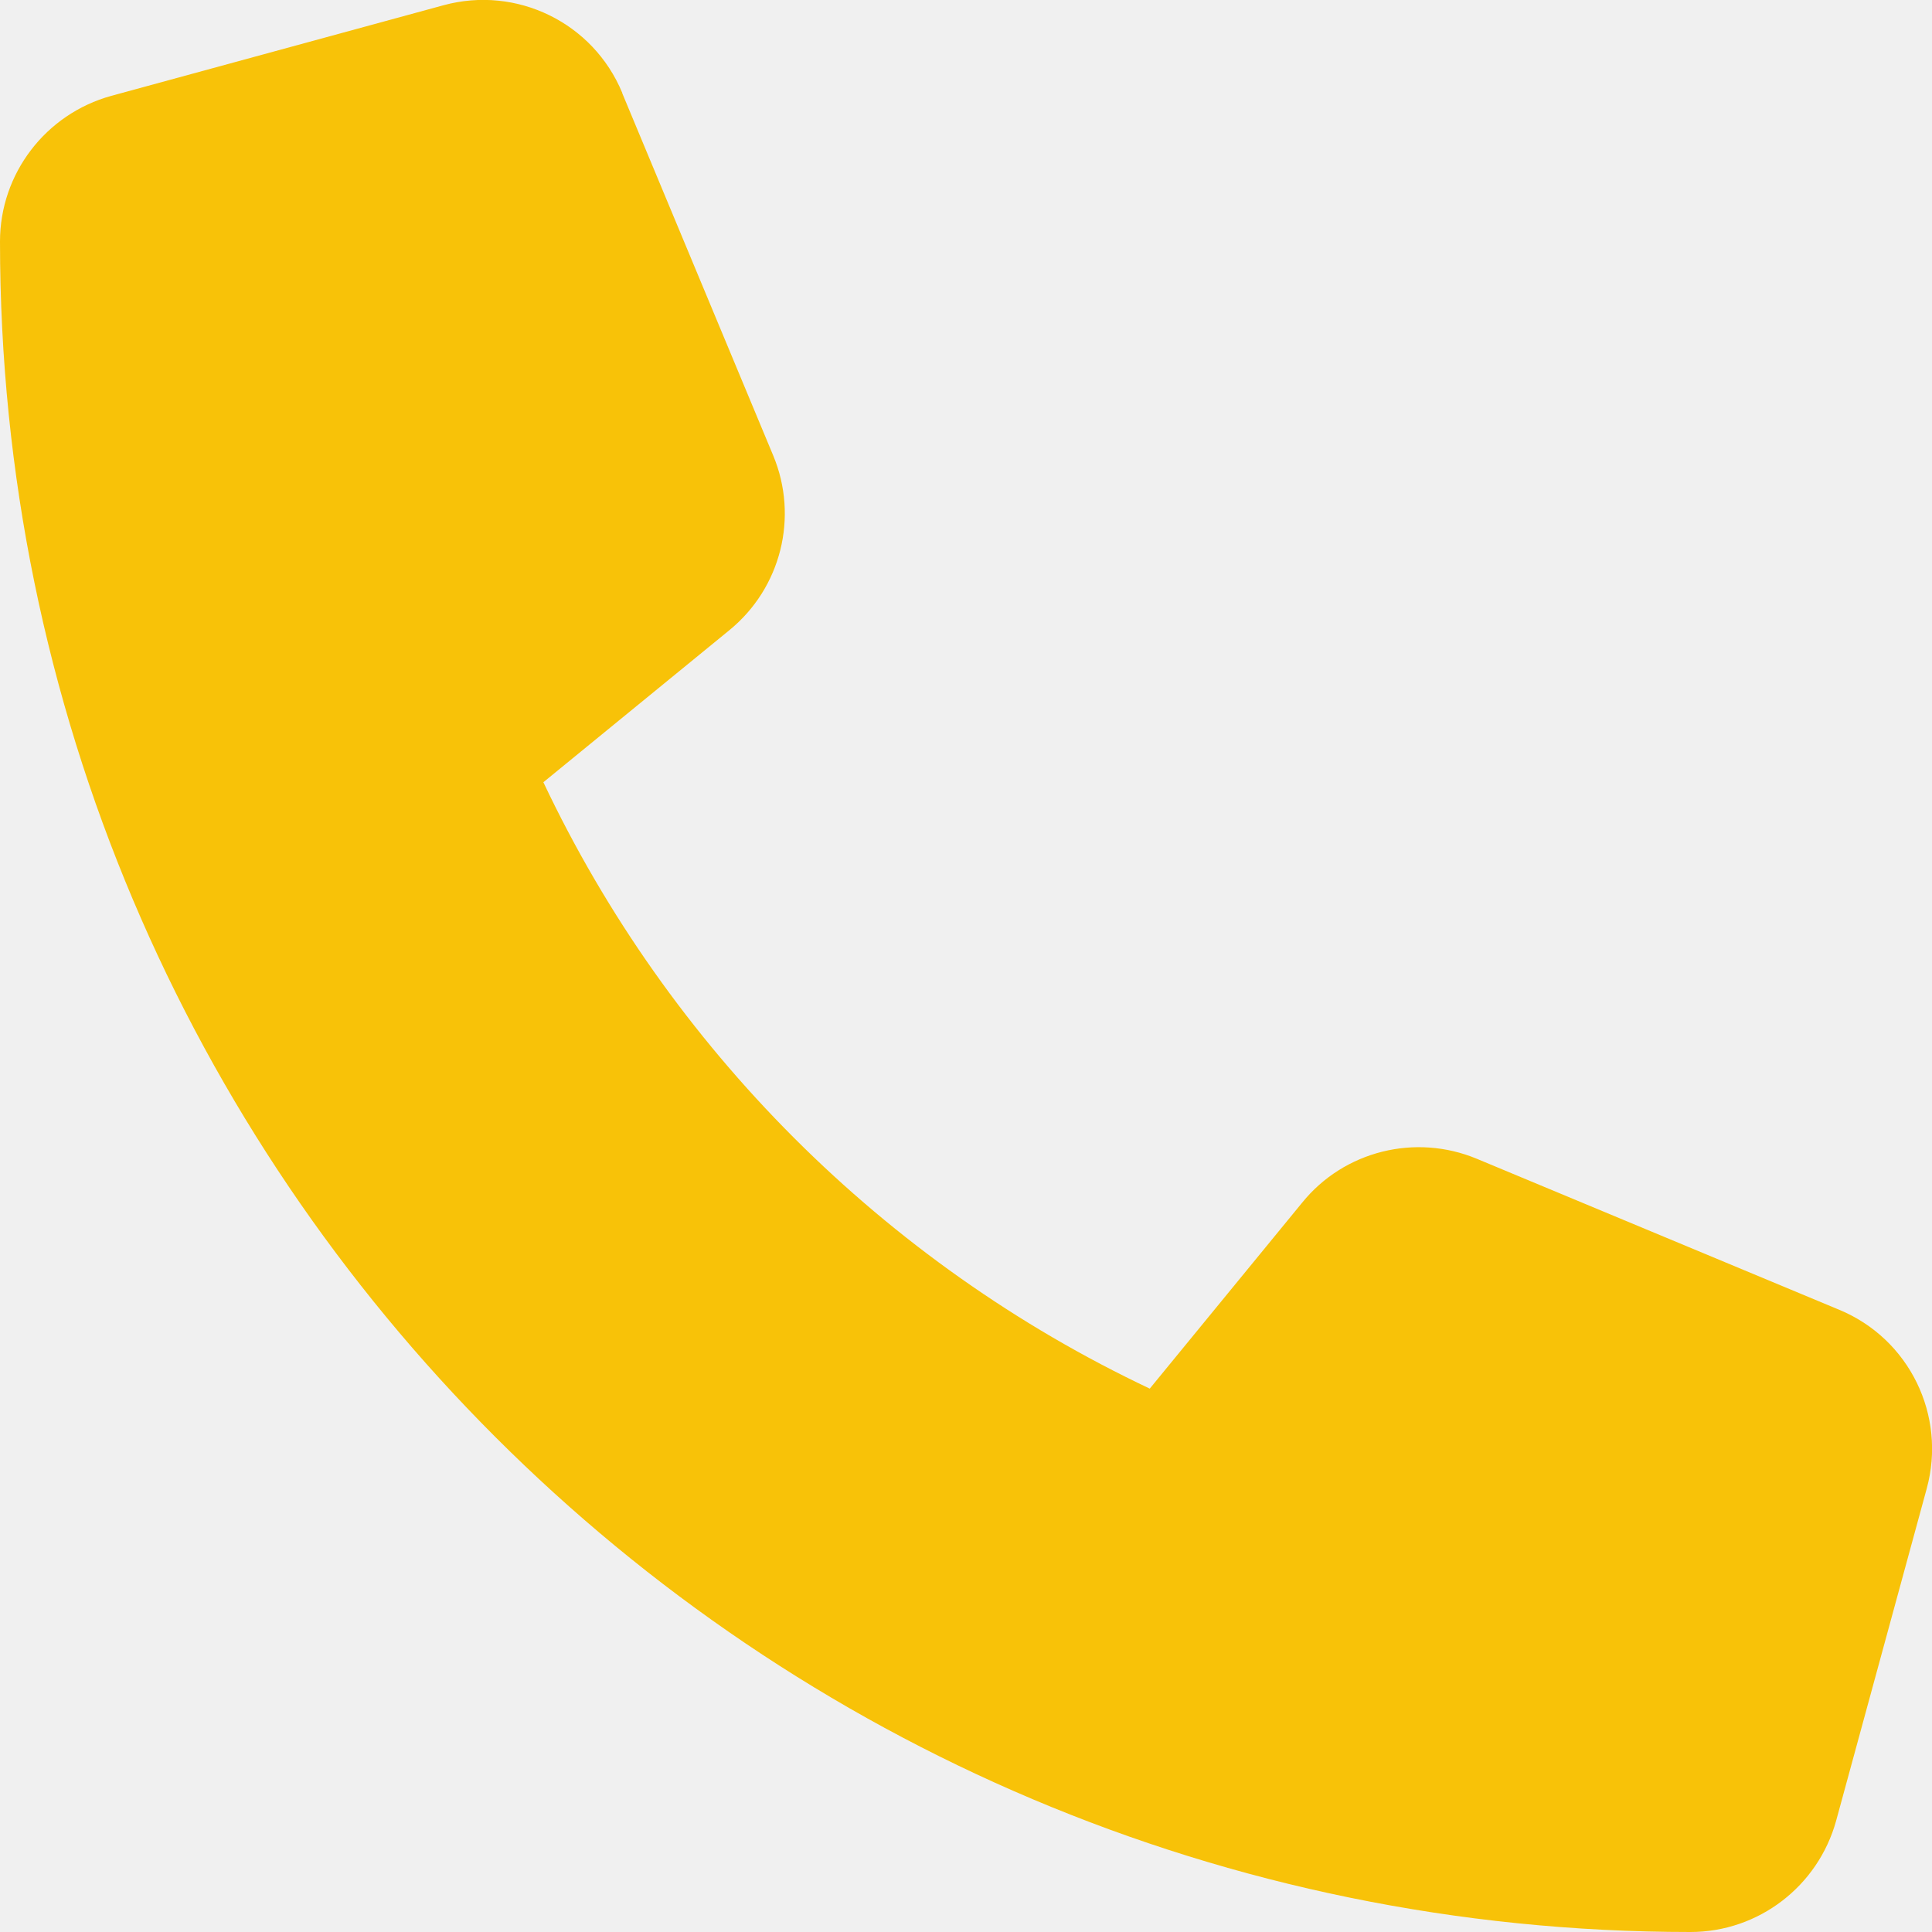
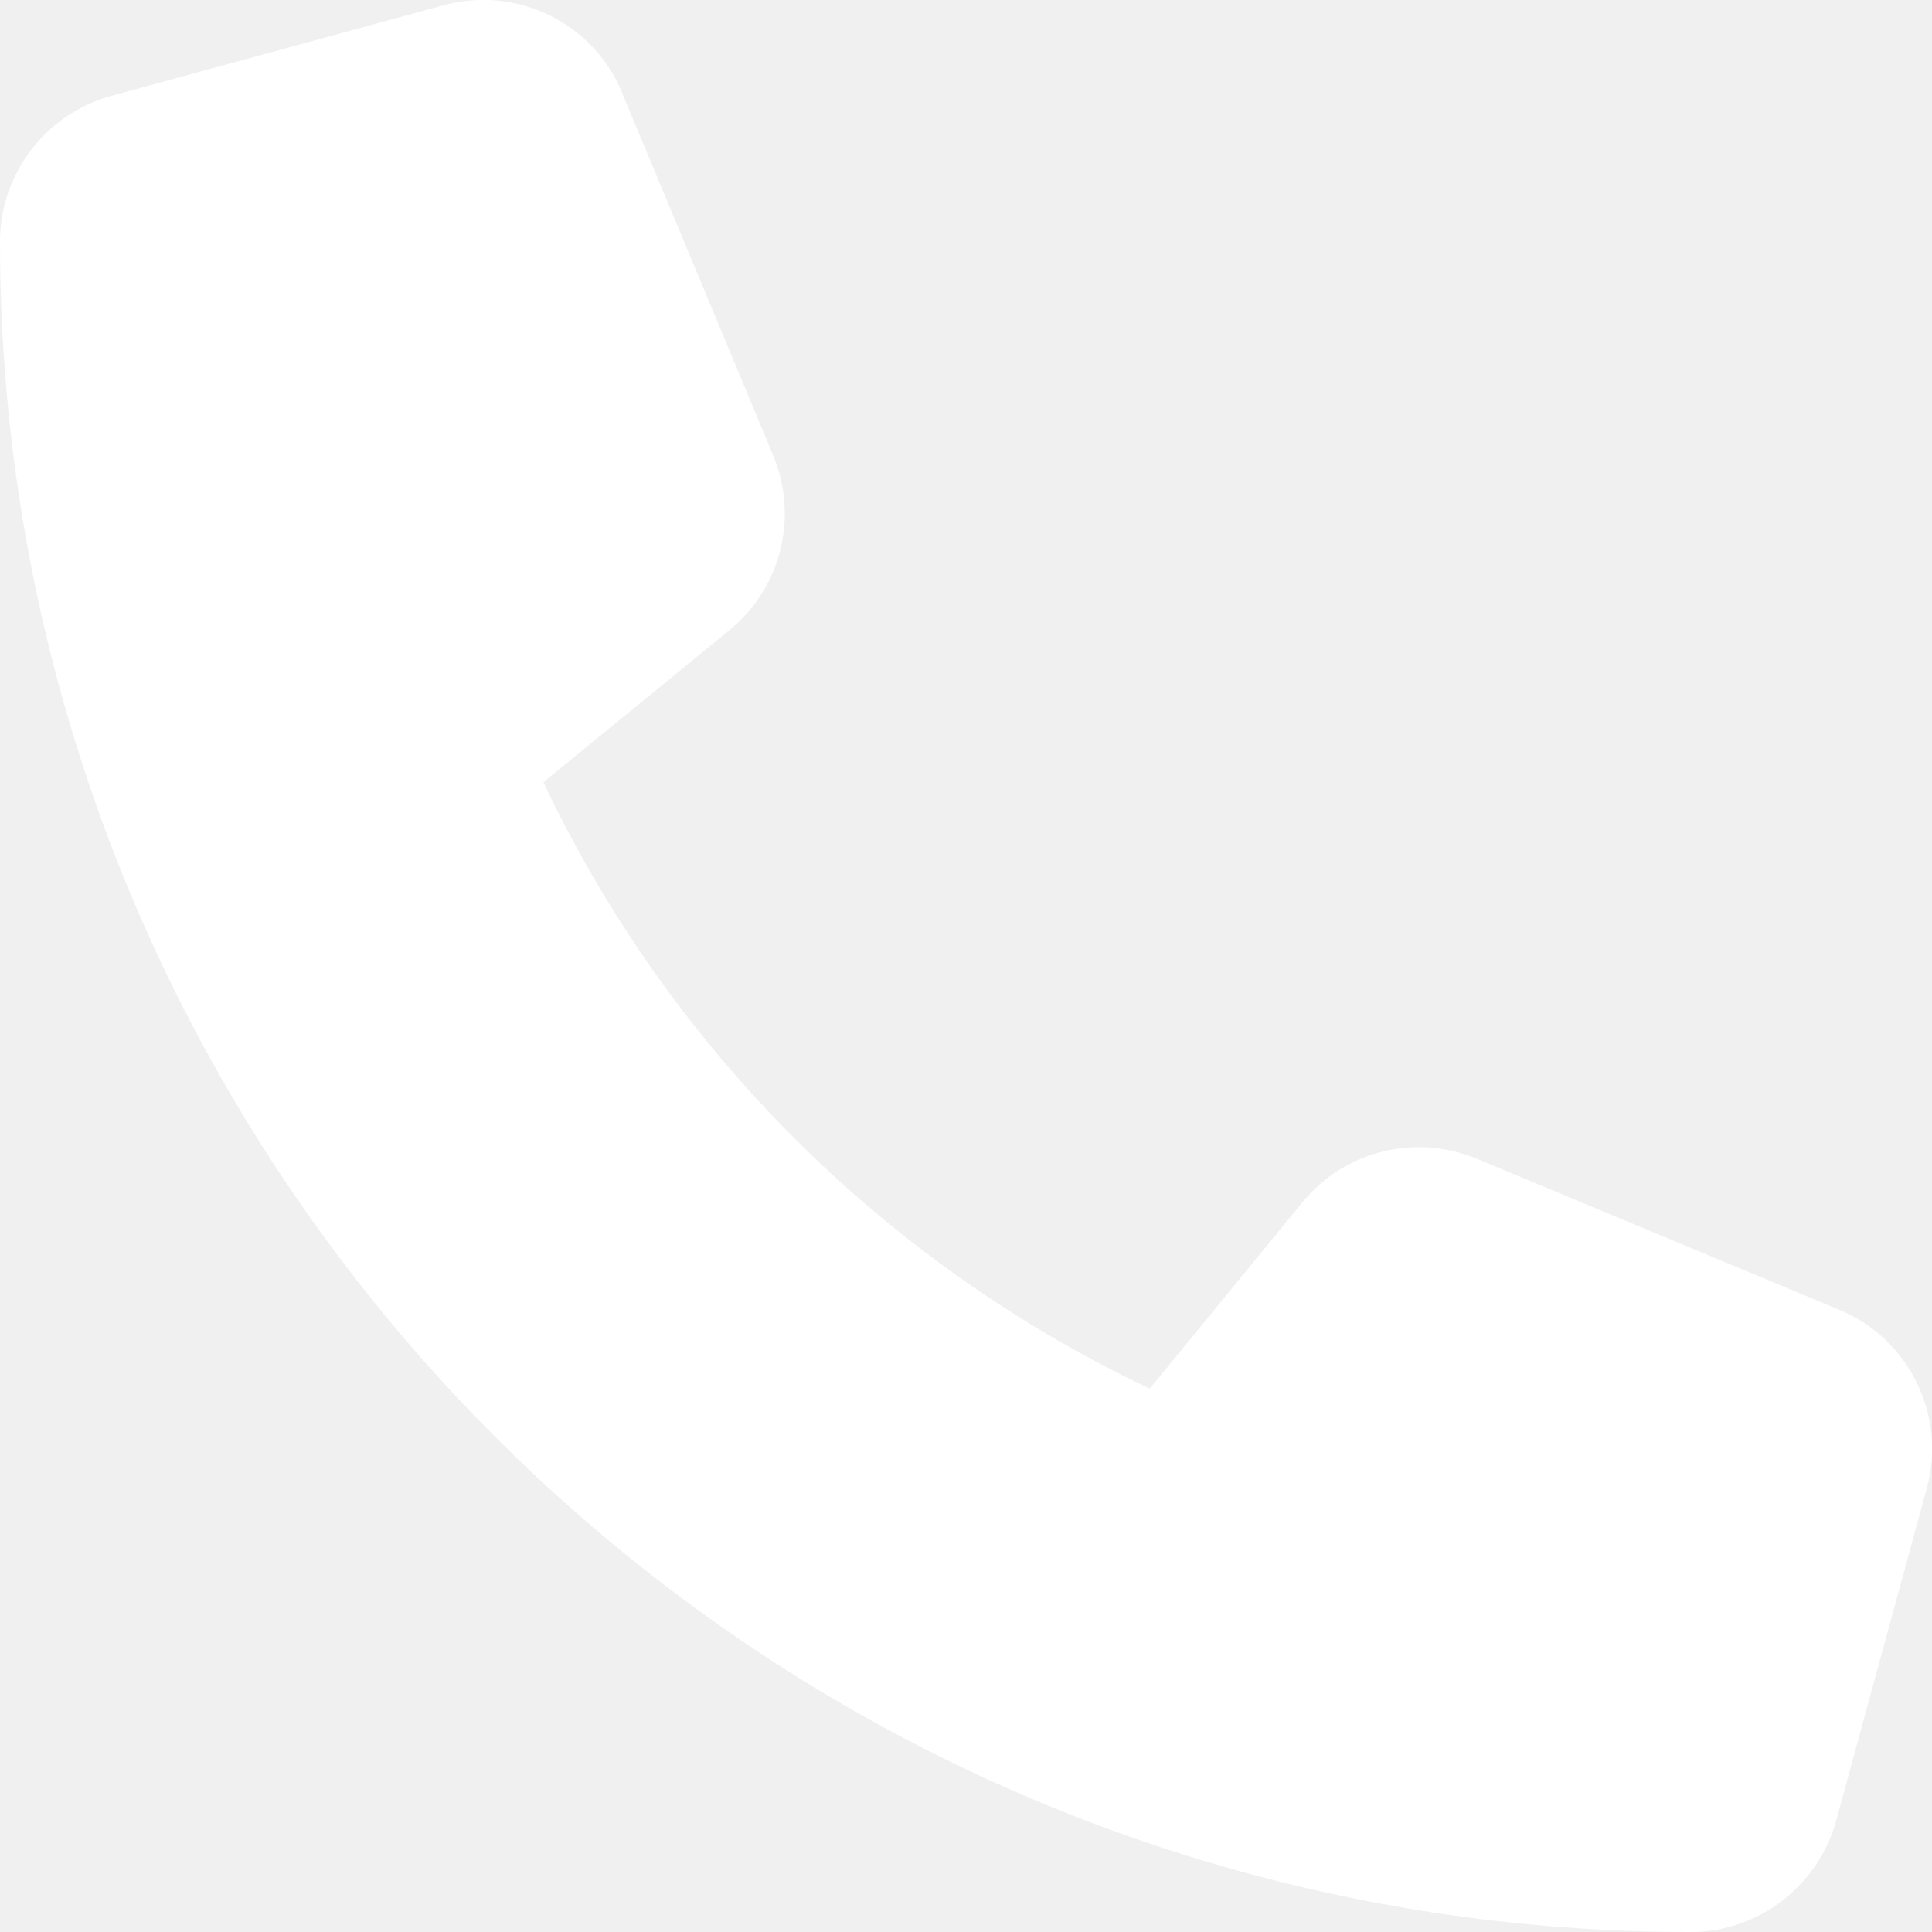
<svg xmlns="http://www.w3.org/2000/svg" viewBox="0 0 512 512">
-   <path d="M164.9 24.6c-7.7-18.6-28-28.5-47.4-23.2l-88 24C12.1 30.2 0 46 0 64C0 311.4 200.6 512 448 512c18 0 33.8-12.1 38.6-29.5l24-88c5.3-19.4-4.6-39.7-23.2-47.4l-96-40c-16.3-6.8-35.2-2.1-46.3 11.6L304.7 368C234.3 334.7 177.3 277.7 144 207.3L193.3 167c13.7-11.2 18.4-30 11.6-46.3l-40-96z" fill="#F8C208" />
+   <path d="M164.9 24.6c-7.7-18.6-28-28.5-47.4-23.2l-88 24C12.1 30.2 0 46 0 64C0 311.4 200.6 512 448 512c18 0 33.8-12.1 38.6-29.5l24-88c5.3-19.4-4.6-39.7-23.2-47.4l-96-40c-16.3-6.8-35.2-2.1-46.3 11.6L304.7 368C234.3 334.7 177.3 277.7 144 207.3L193.3 167c13.7-11.2 18.4-30 11.6-46.3l-40-96z" fill="#FFFFFF" />
</svg>
